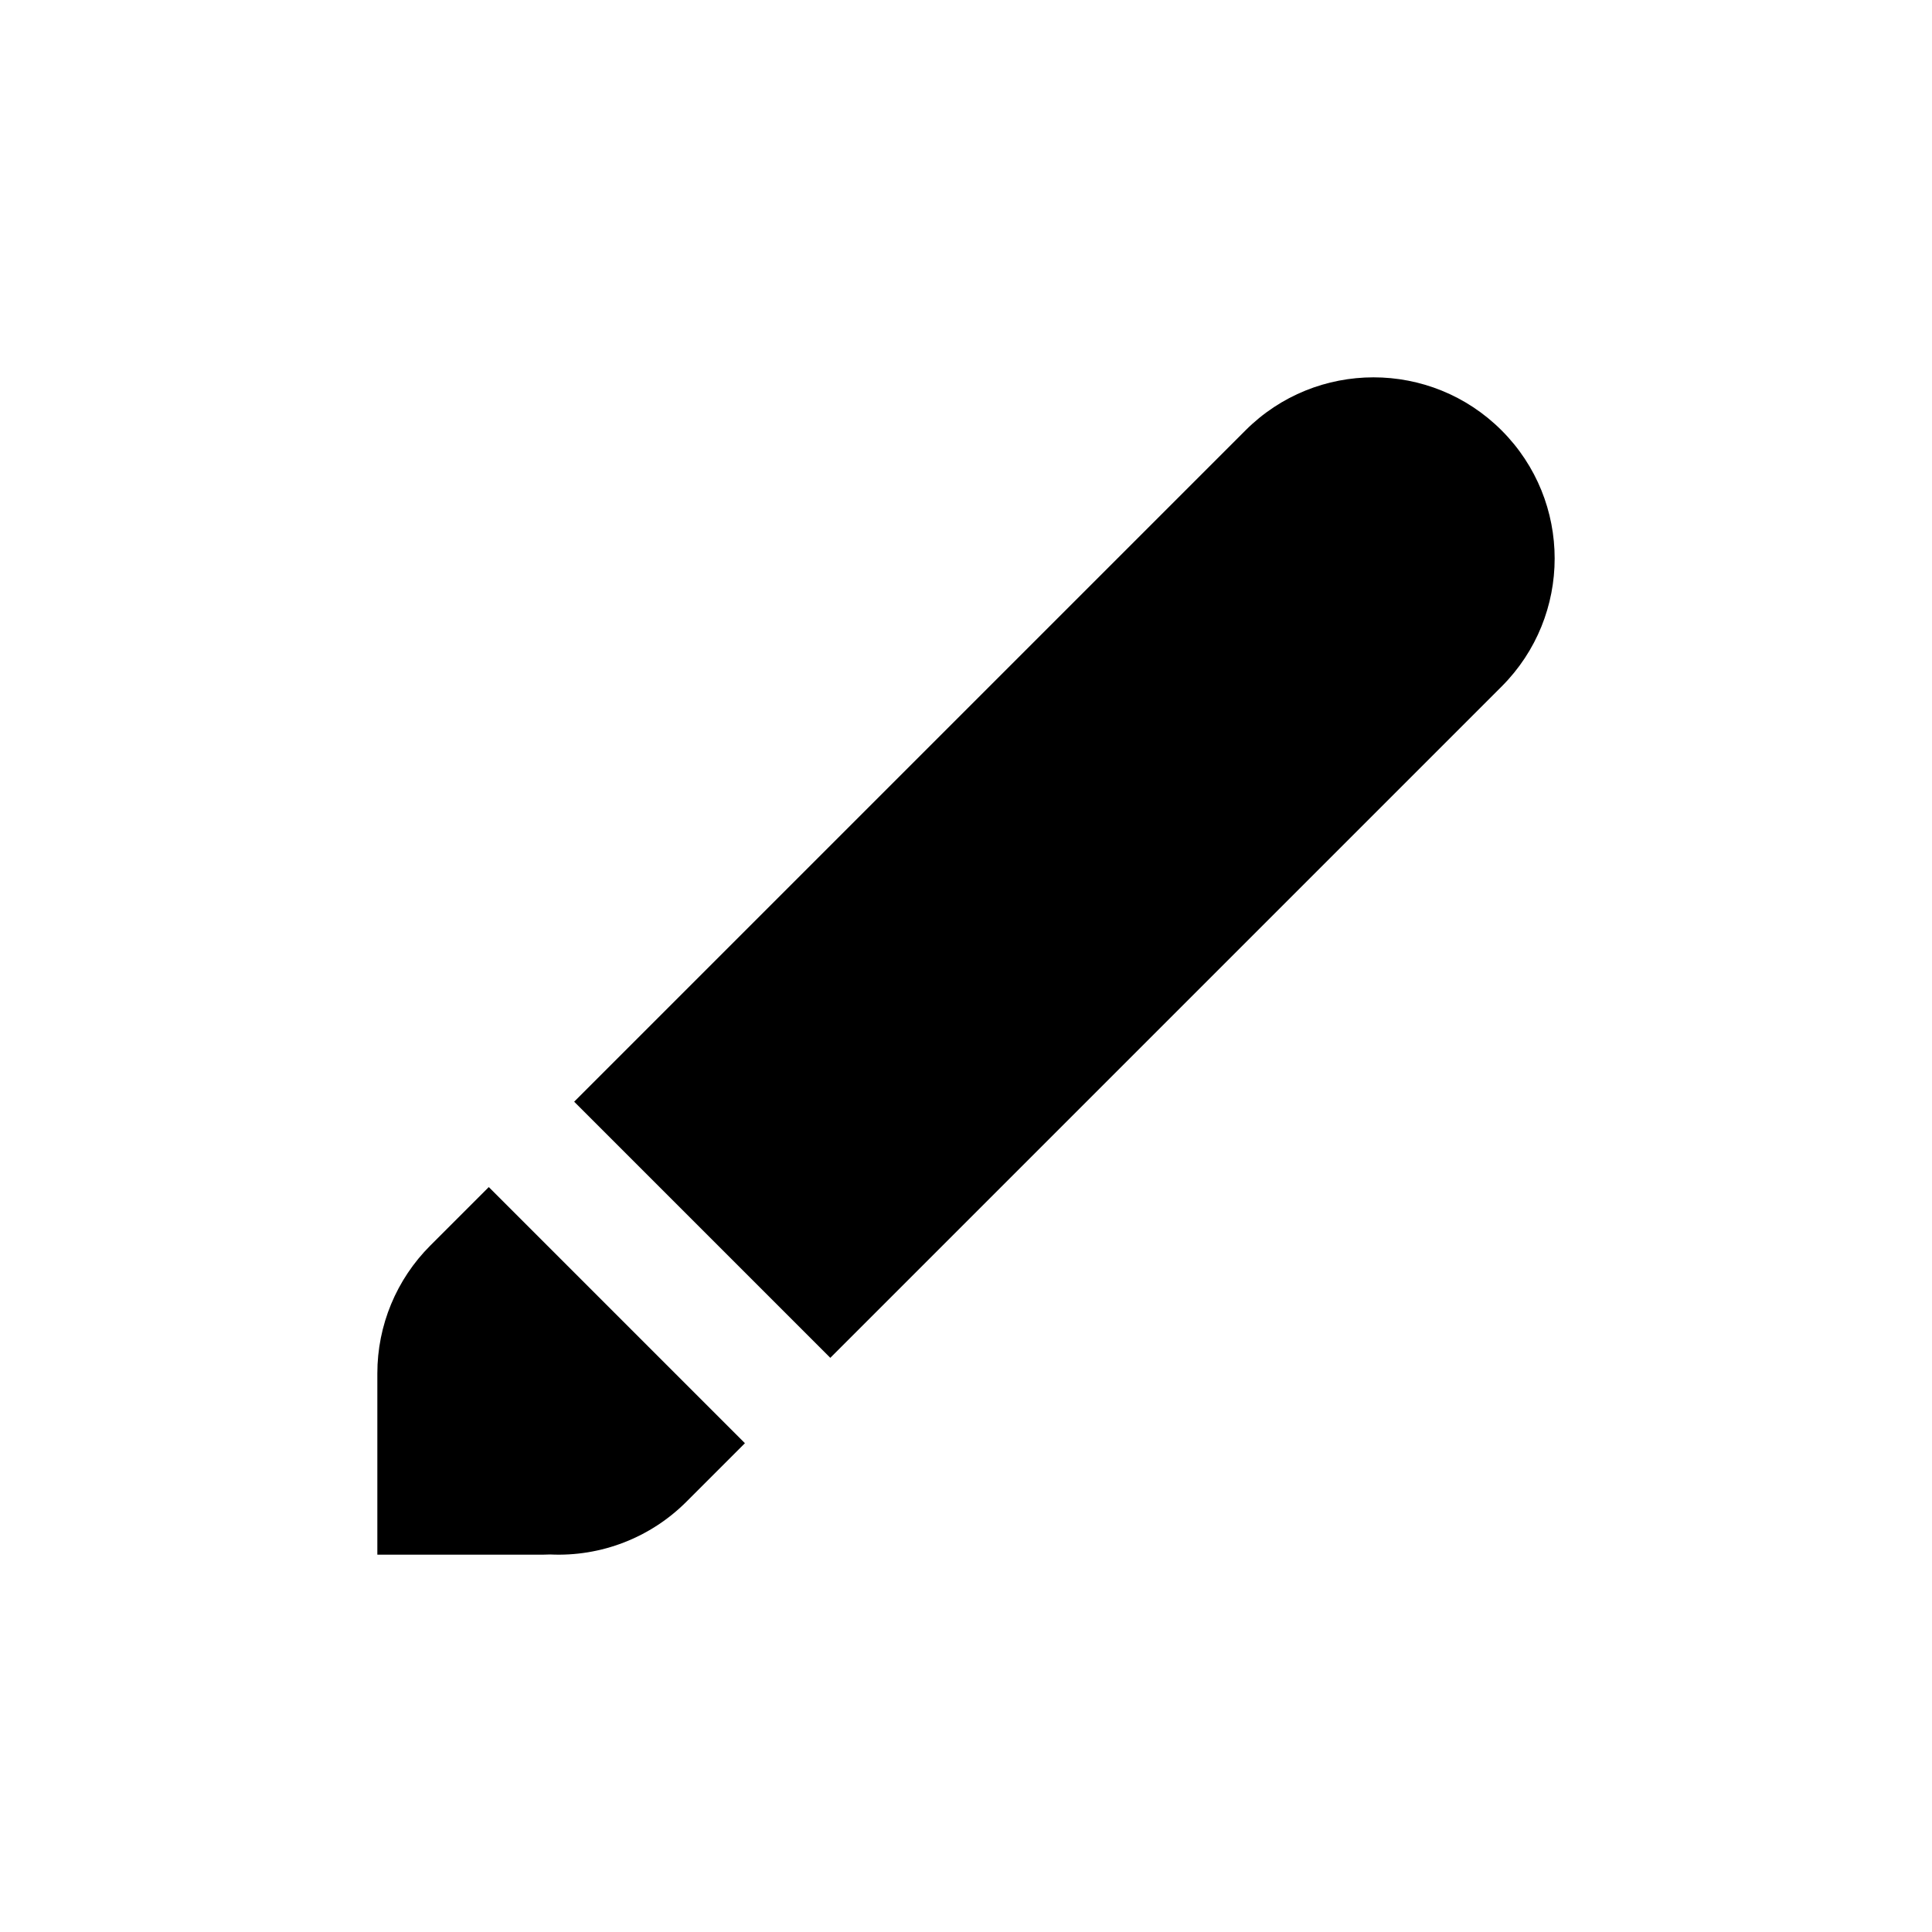
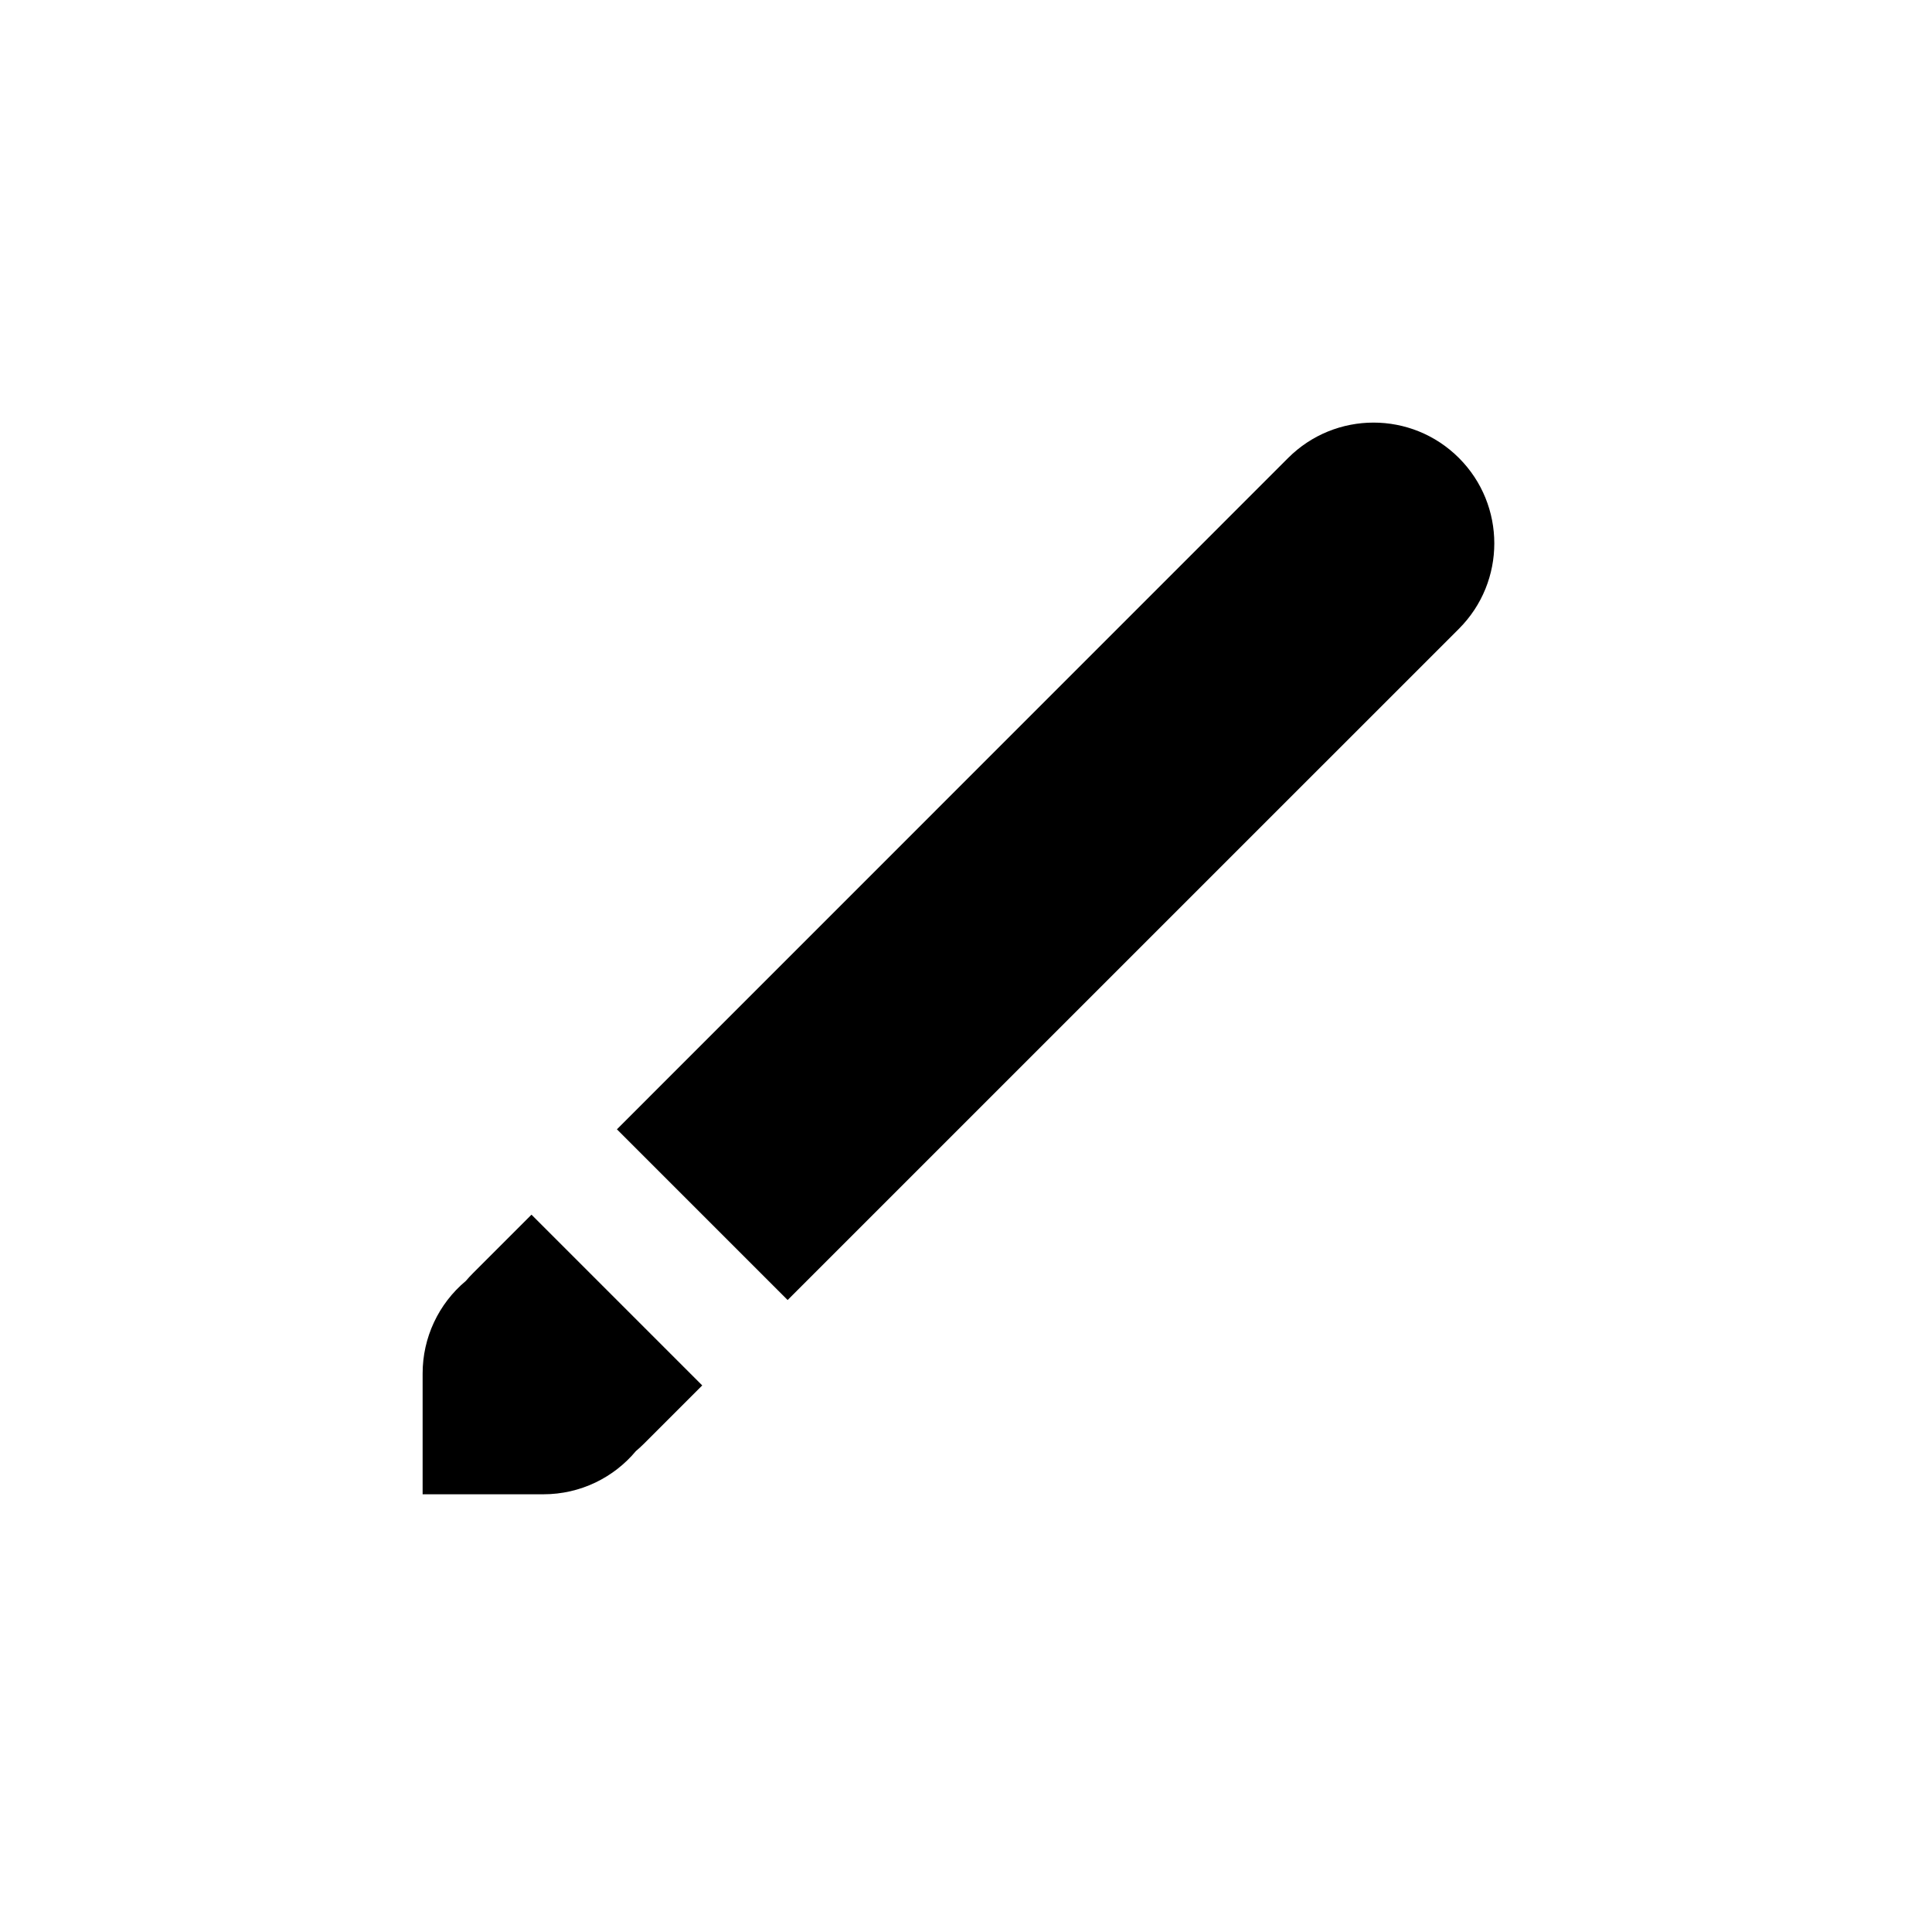
- <svg xmlns="http://www.w3.org/2000/svg" fill="currentColor" viewBox="0 0 128 128">
-   <path fill-rule="evenodd" d="M36 103c.151 0 .302-.004.45-.012a11.97 11.97 0 0 0 9.035-3.503l3.868-3.868-16.97-16.97-3.868 3.868A11.962 11.962 0 0 0 25 90.993V103h11Zm19.01-13.04 44.475-44.475c4.687-4.686 4.687-12.284 0-16.97-4.686-4.687-12.284-4.687-16.97 0L38.04 72.99l16.97 16.97Z" clip-rule="evenodd" />
+ <svg xmlns="http://www.w3.org/2000/svg" fill="currentColor" viewBox="0 0 32 32">
+   <path fill-rule="evenodd" d="M9 24.75c.616 0 1.167-.278 1.533-.716.045-.038.089-.078.131-.12l.967-.967-2.828-2.828-.967.967a2.02 2.02 0 0 0-.12.13A1.996 1.996 0 0 0 7 22.75v2h2Zm4.045-3.217 11.12-11.119a2 2 0 1 0-2.83-2.828L10.218 18.705l2.828 2.828Z" clip-rule="evenodd" />
</svg>
